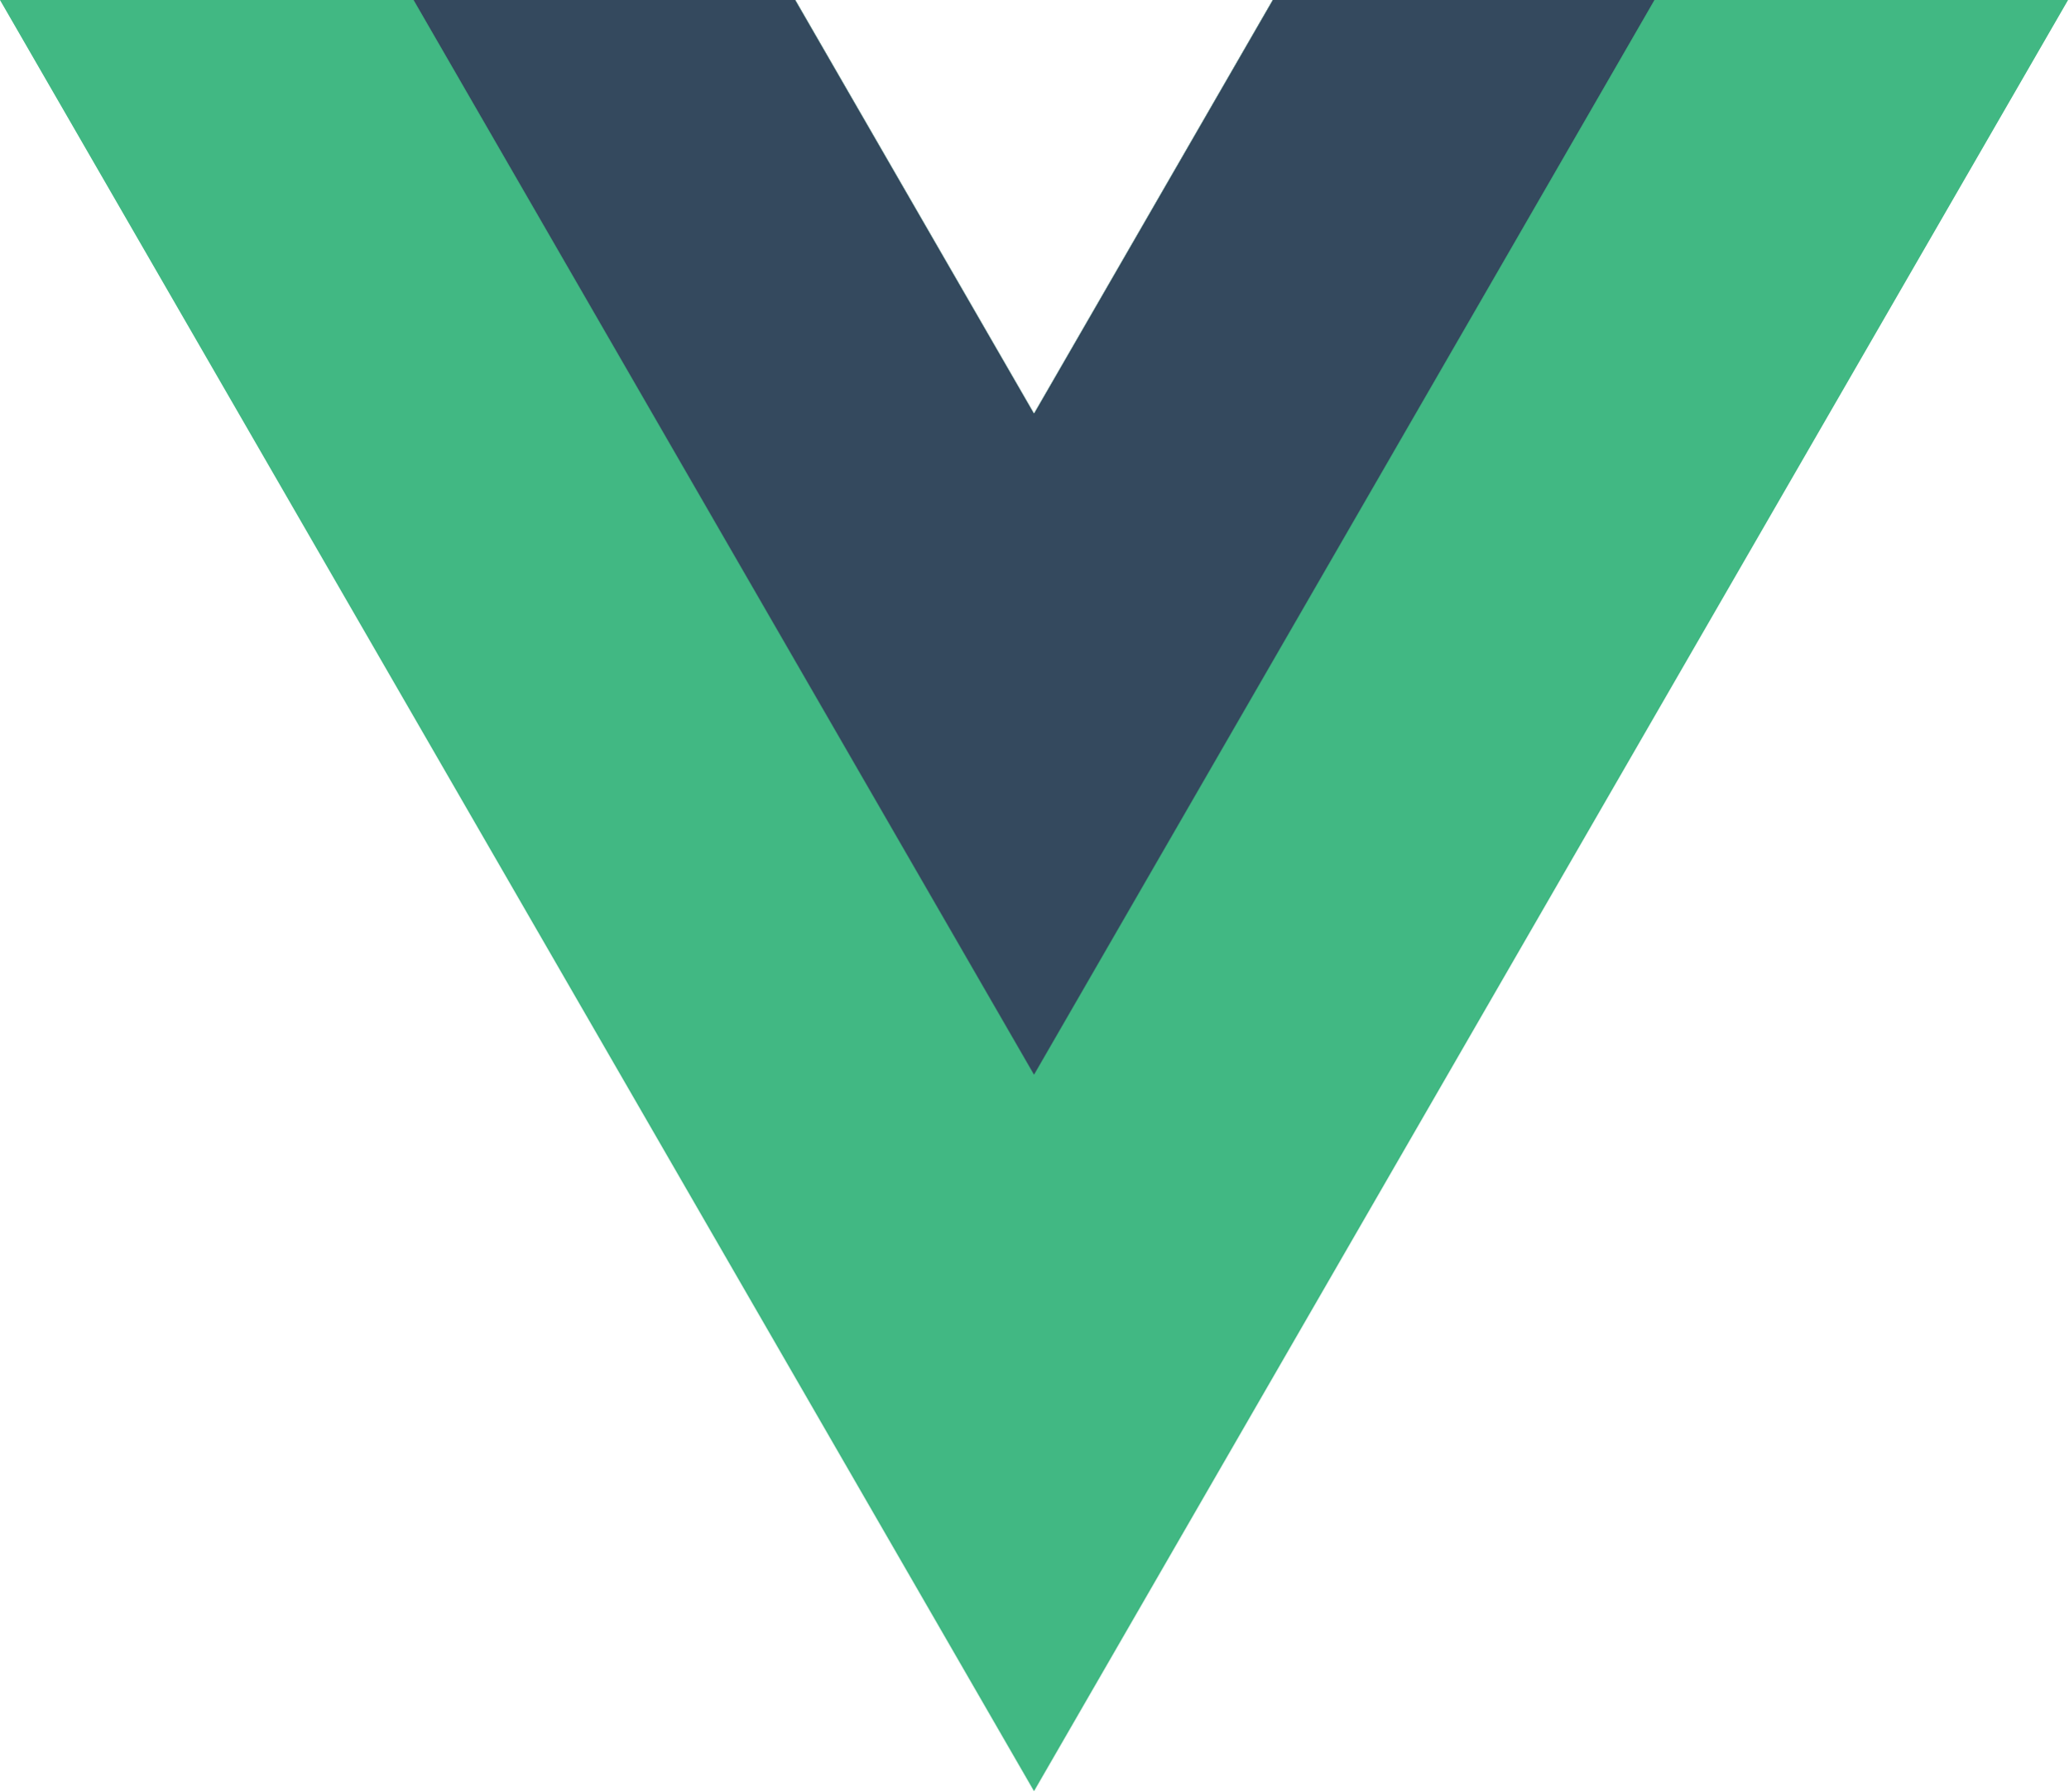
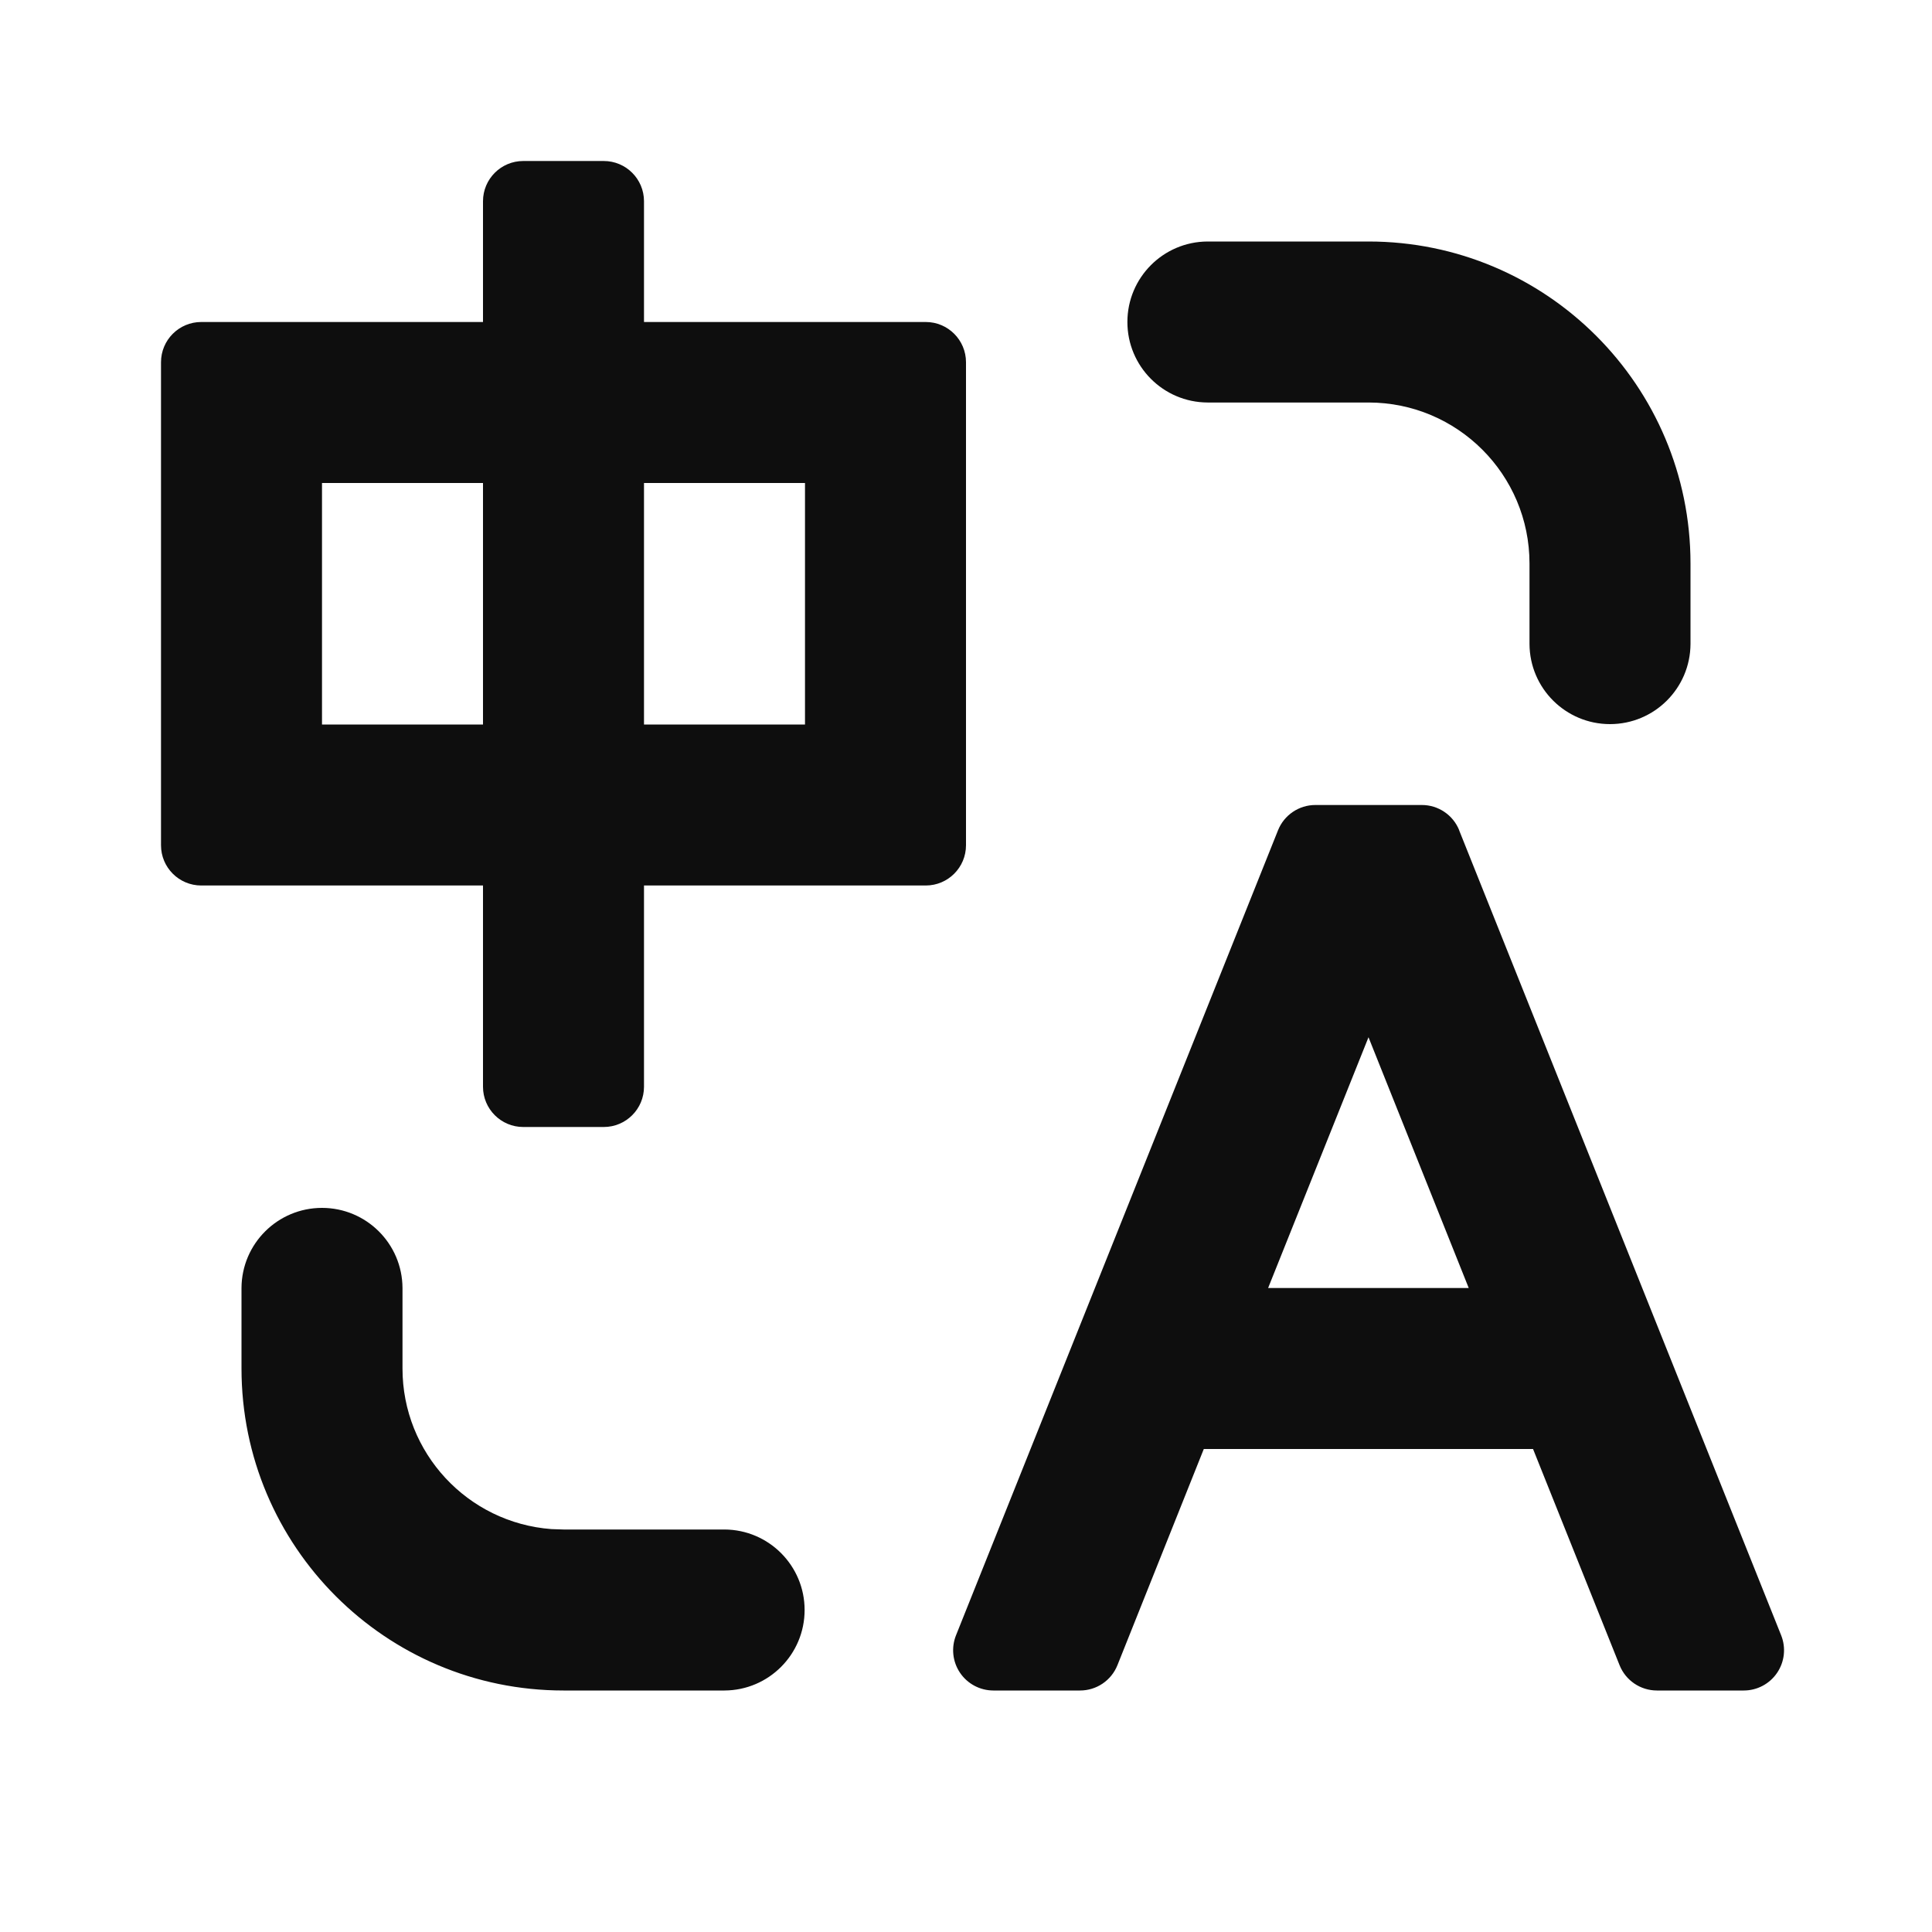
- <svg xmlns="http://www.w3.org/2000/svg" viewBox="0 0 261.76 226.69">
-   <path d="M161.096.001l-30.225 52.351L100.647.001H-.005l130.877 226.688L261.749.001z" fill="#41b883" />
-   <path d="M161.096.001l-30.225 52.351L100.647.001H52.346l78.526 136.01L209.398.001z" fill="#34495e" />
+ <svg xmlns="http://www.w3.org/2000/svg" viewBox="0 0 1024 1024" version="1.1" width="32" height="32">
+   <path d="M213.333 682.667v42.667a85.333 85.333 0 0 0 78.933 85.12L298.667 810.667h85.333a42.667 42.667 0 0 1 0 85.333H298.667a170.667 170.667 0 0 1-170.667-170.667v-42.667a42.667 42.667 0 0 1 85.333 0z m560.043-242.603l170.667 426.667a21.333 21.333 0 0 1-19.84 29.269h-45.995a21.333 21.333 0 0 1-19.797-13.397L812.544 768h-174.507l-45.781 114.603a21.333 21.333 0 0 1-19.84 13.397H526.507a21.333 21.333 0 0 1-19.797-29.269l170.667-426.667a21.333 21.333 0 0 1 19.797-13.397h56.405a21.333 21.333 0 0 1 19.84 13.397zM725.333 549.76L672.128 682.667h106.325L725.333 549.76zM341.333 106.667V170.667h149.333a21.333 21.333 0 0 1 21.333 21.333v256a21.333 21.333 0 0 1-21.333 21.333H341.333v106.667a21.333 21.333 0 0 1-21.333 21.333h-42.667a21.333 21.333 0 0 1-21.333-21.333V469.333H106.667a21.333 21.333 0 0 1-21.333-21.333v-256a21.333 21.333 0 0 1 21.333-21.333H256V106.667a21.333 21.333 0 0 1 21.333-21.333h42.667a21.333 21.333 0 0 1 21.333 21.333z m384 21.333a170.667 170.667 0 0 1 170.667 170.667v42.667a42.667 42.667 0 0 1-85.333 0V298.667a85.333 85.333 0 0 0-85.333-85.333h-85.333a42.667 42.667 0 0 1 0-85.333h85.333zM256 256H170.667v128h85.333V256z m170.667 0H341.333v128h85.333V256z" fill="#0e0e0e" />
</svg>
